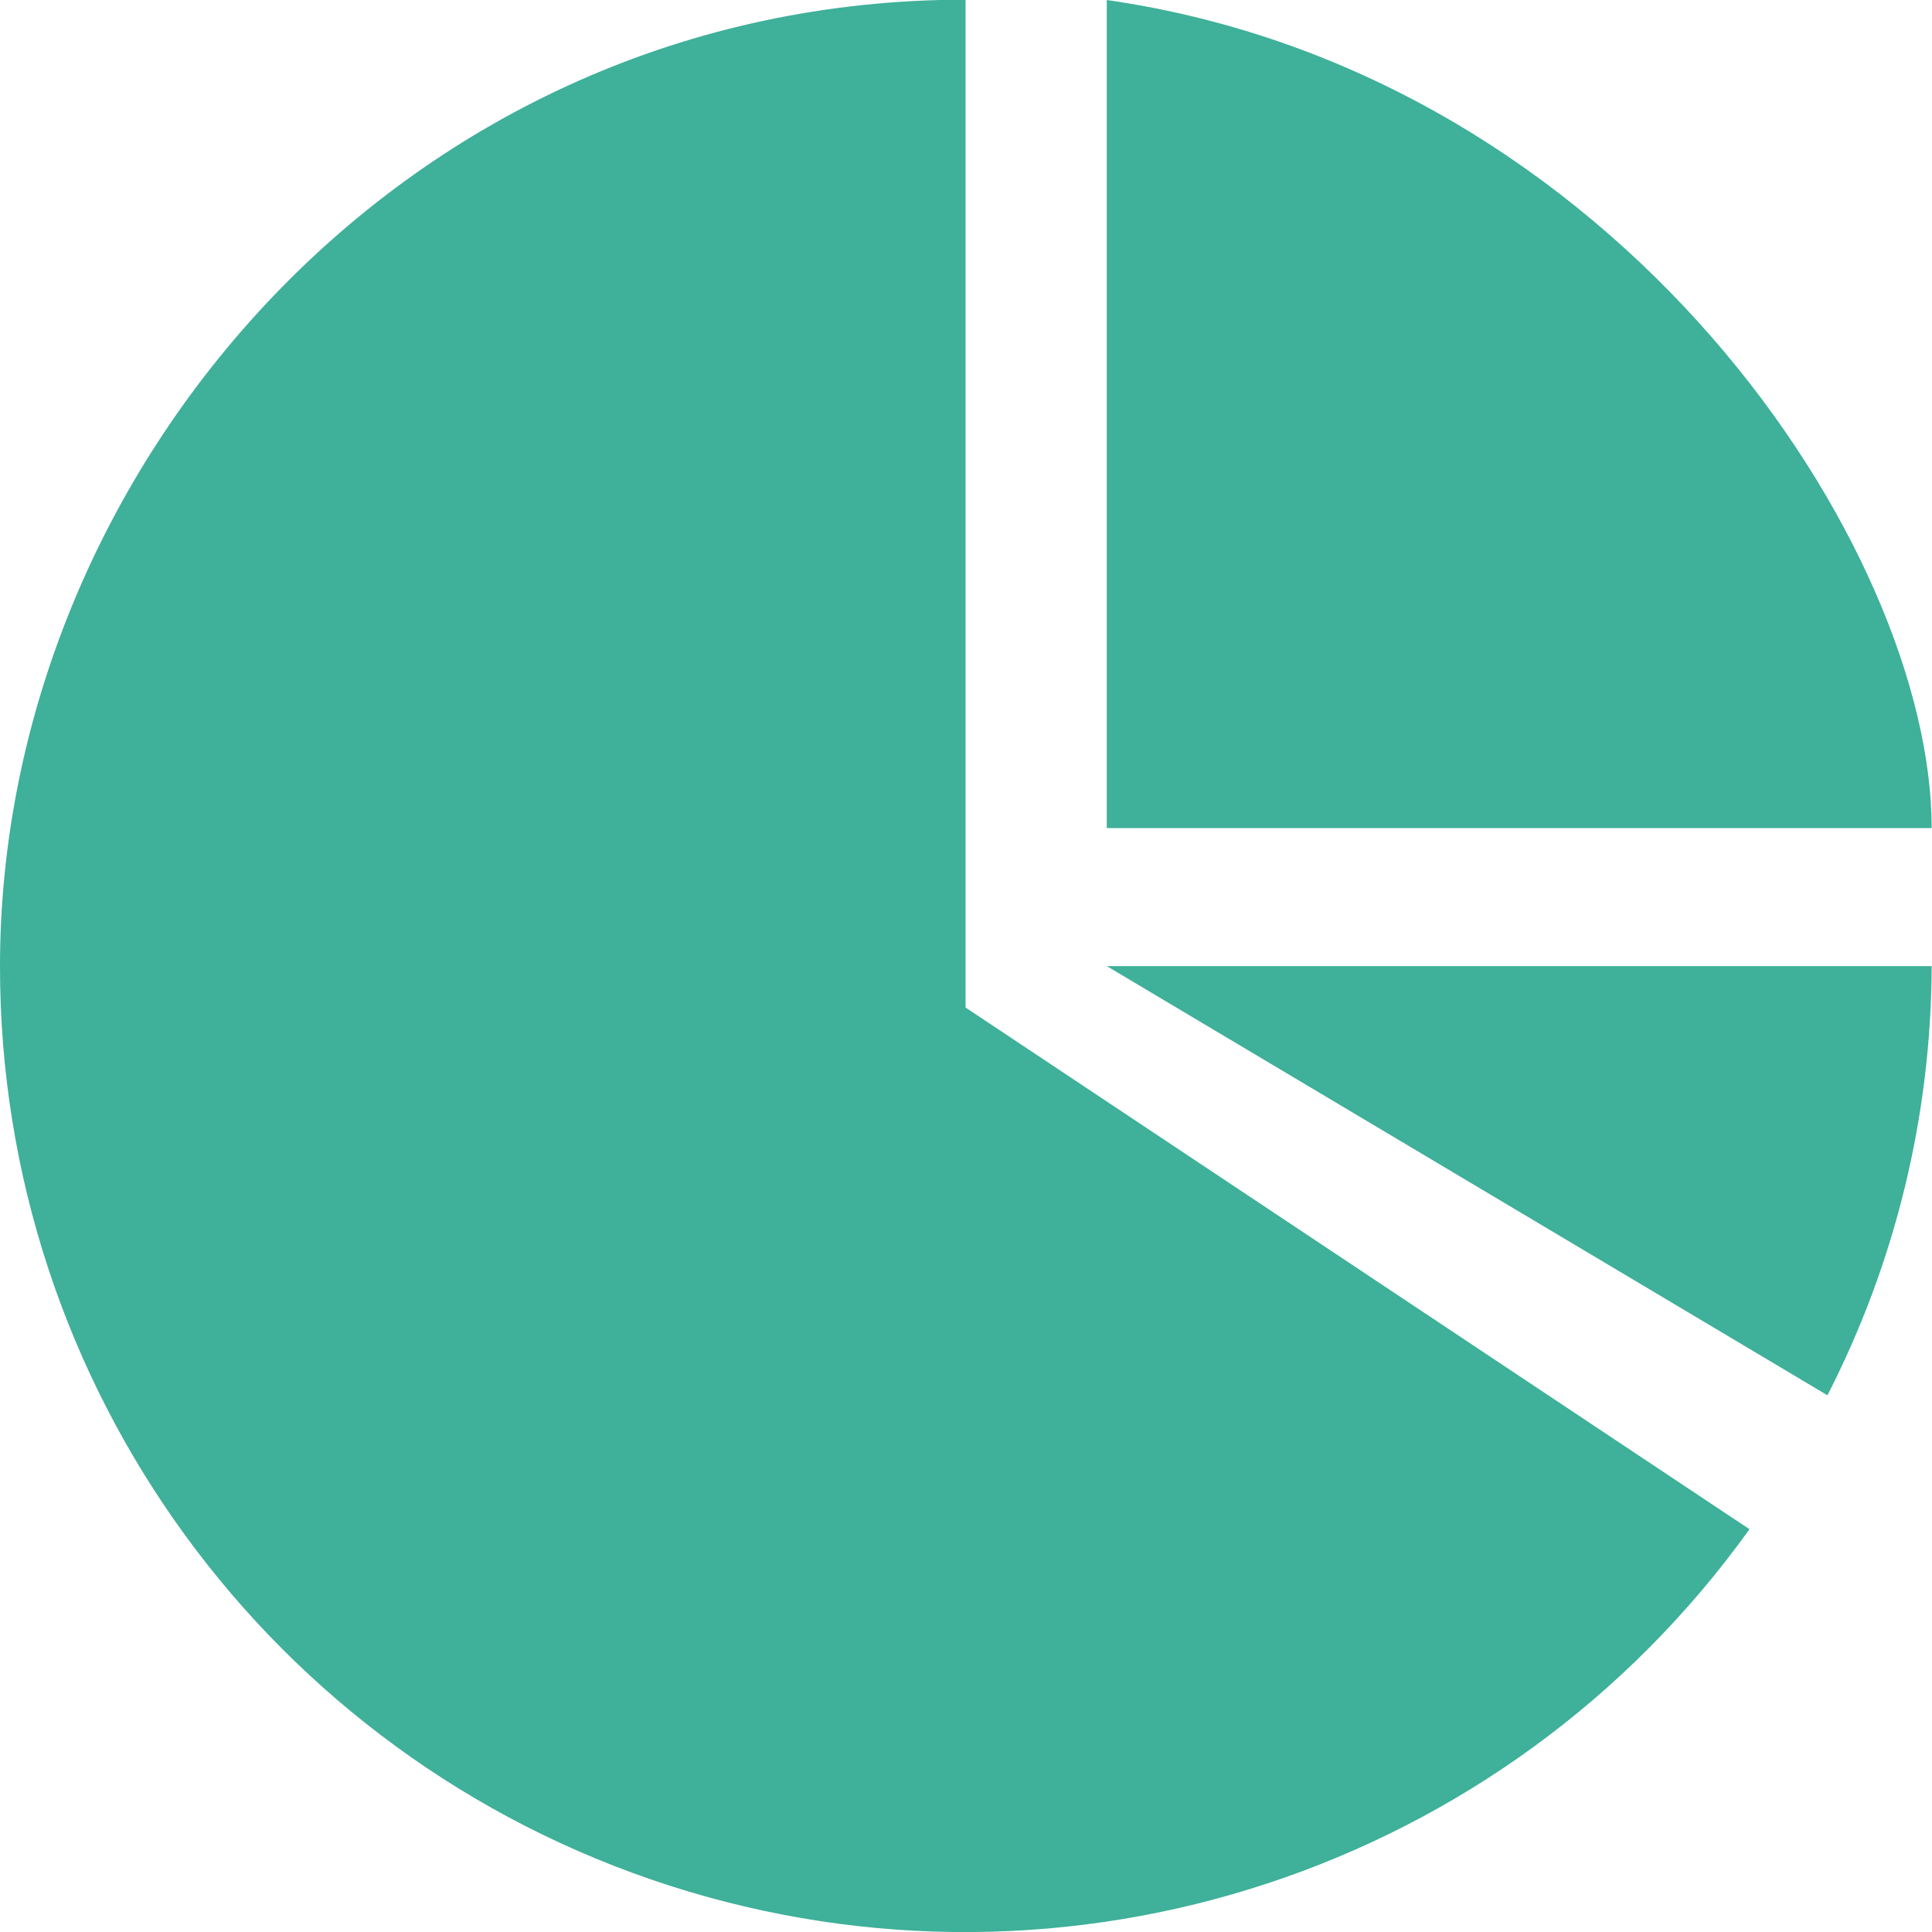
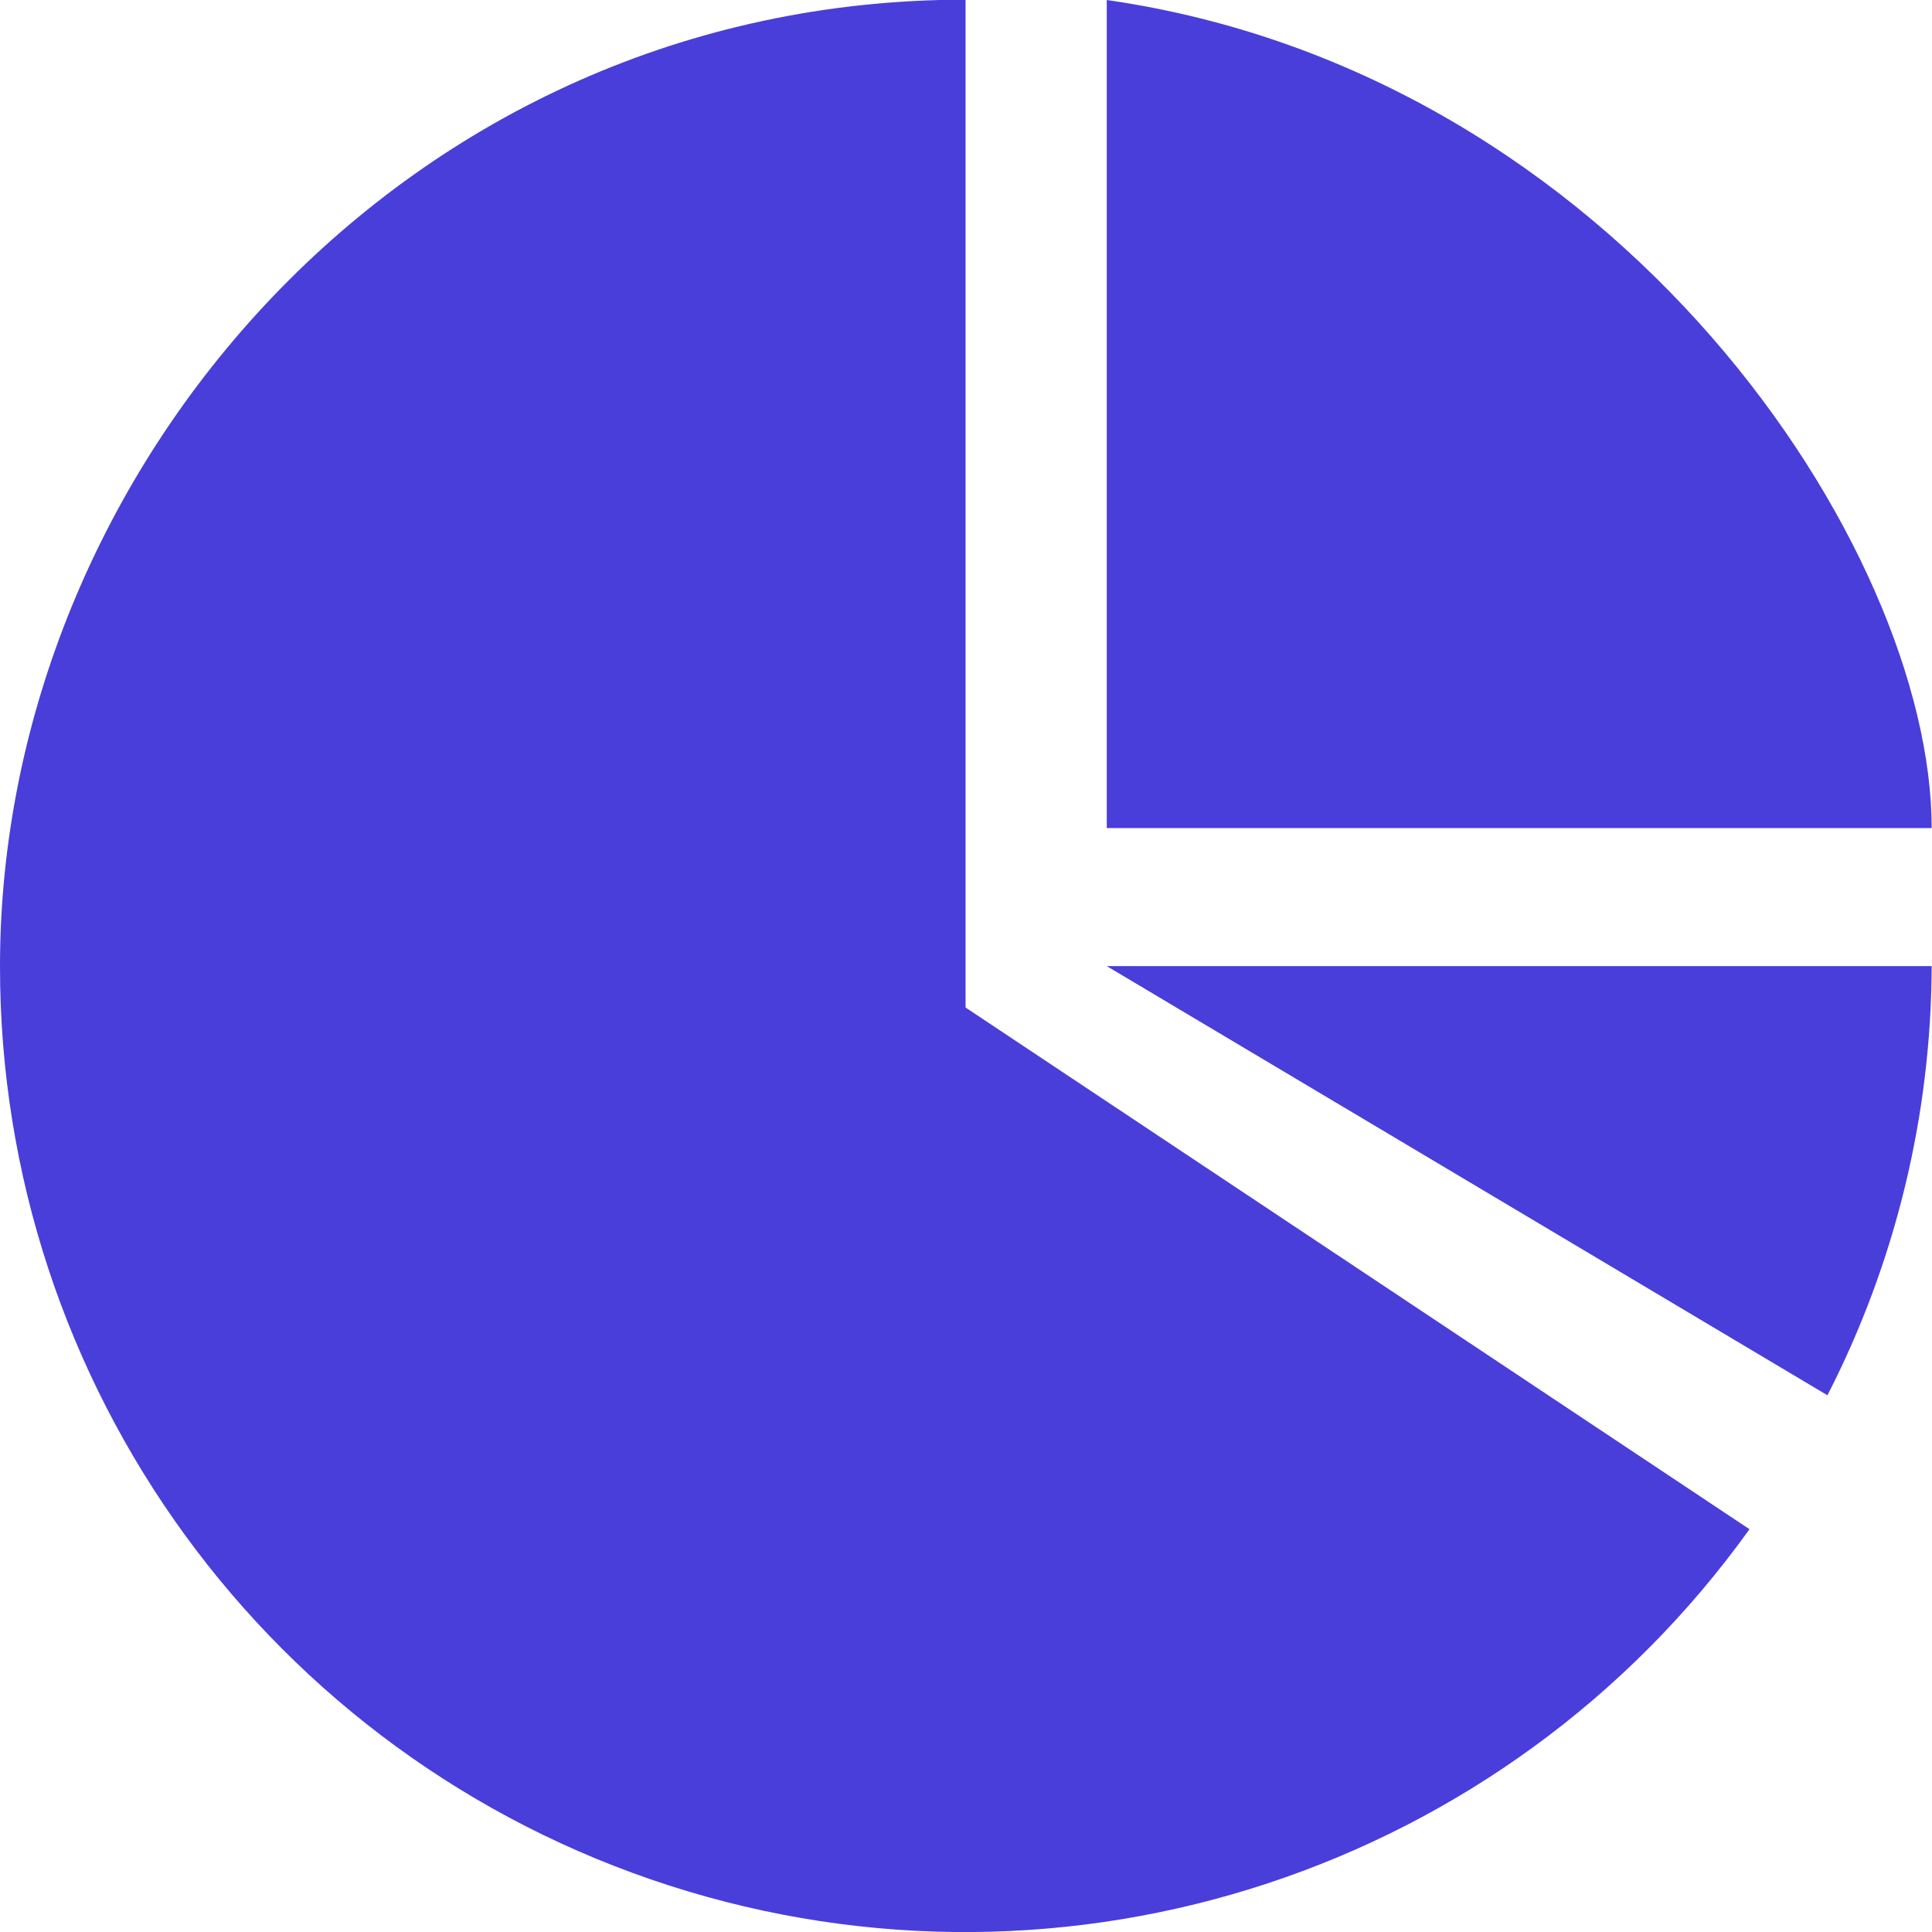
<svg xmlns="http://www.w3.org/2000/svg" id="图层_1" data-name="图层 1" viewBox="0 0 174.95 174.98">
  <defs>
-     <style>.cls-1{fill:#3fb09a;}</style>
+     <style>.cls-1{fill:#493eda;}</style>
  </defs>
  <path class="cls-1" d="M112.79,100H187.5a85.81,85.81,0,0,1-9.44,38.87Zm0-12.5v-75c46.46,6.68,74.71,49.71,74.71,75H112.79ZM100,12.5v91.25L171,151A87.41,87.41,0,0,1,12.55,100c0-45,36.75-87.53,87.45-87.53h0Z" transform="translate(-12.55 -12.5)" />
</svg>
